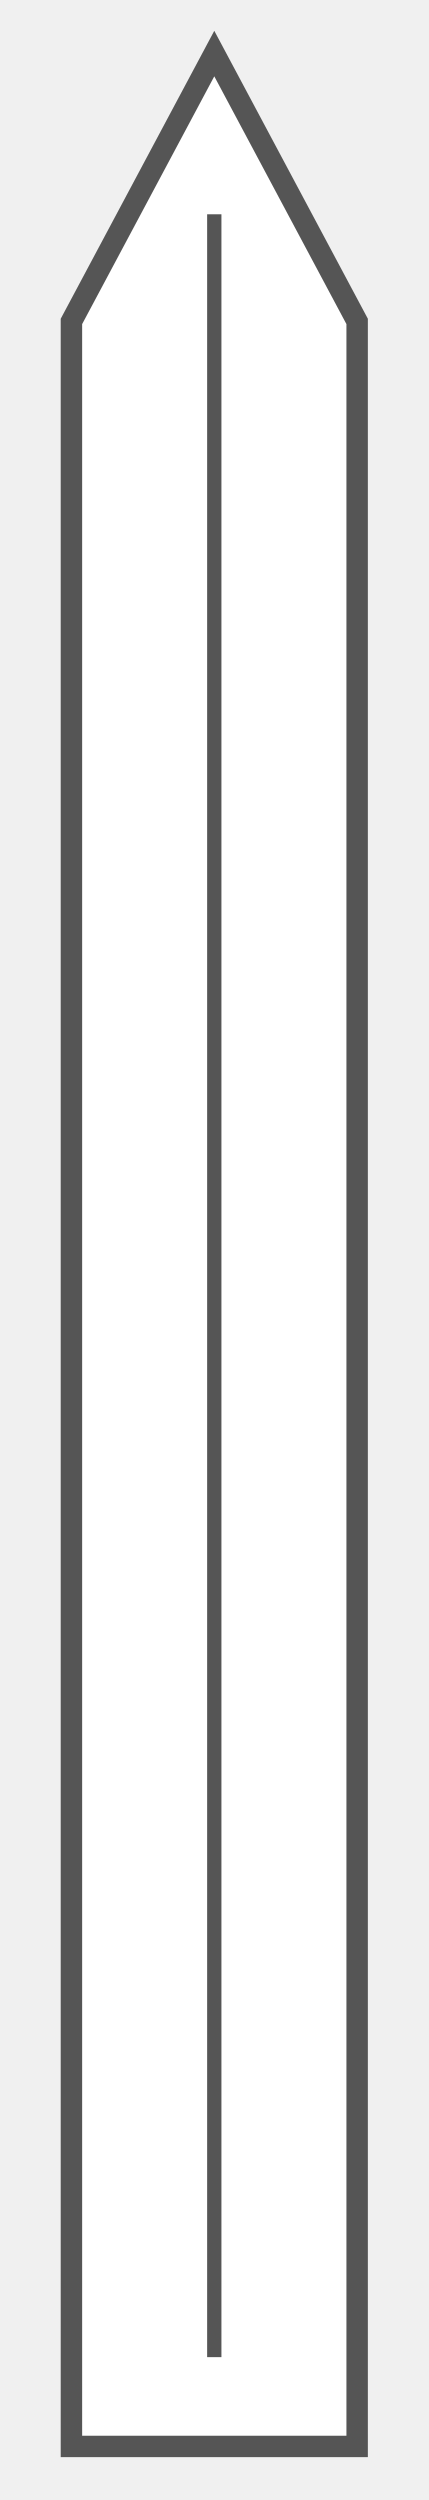
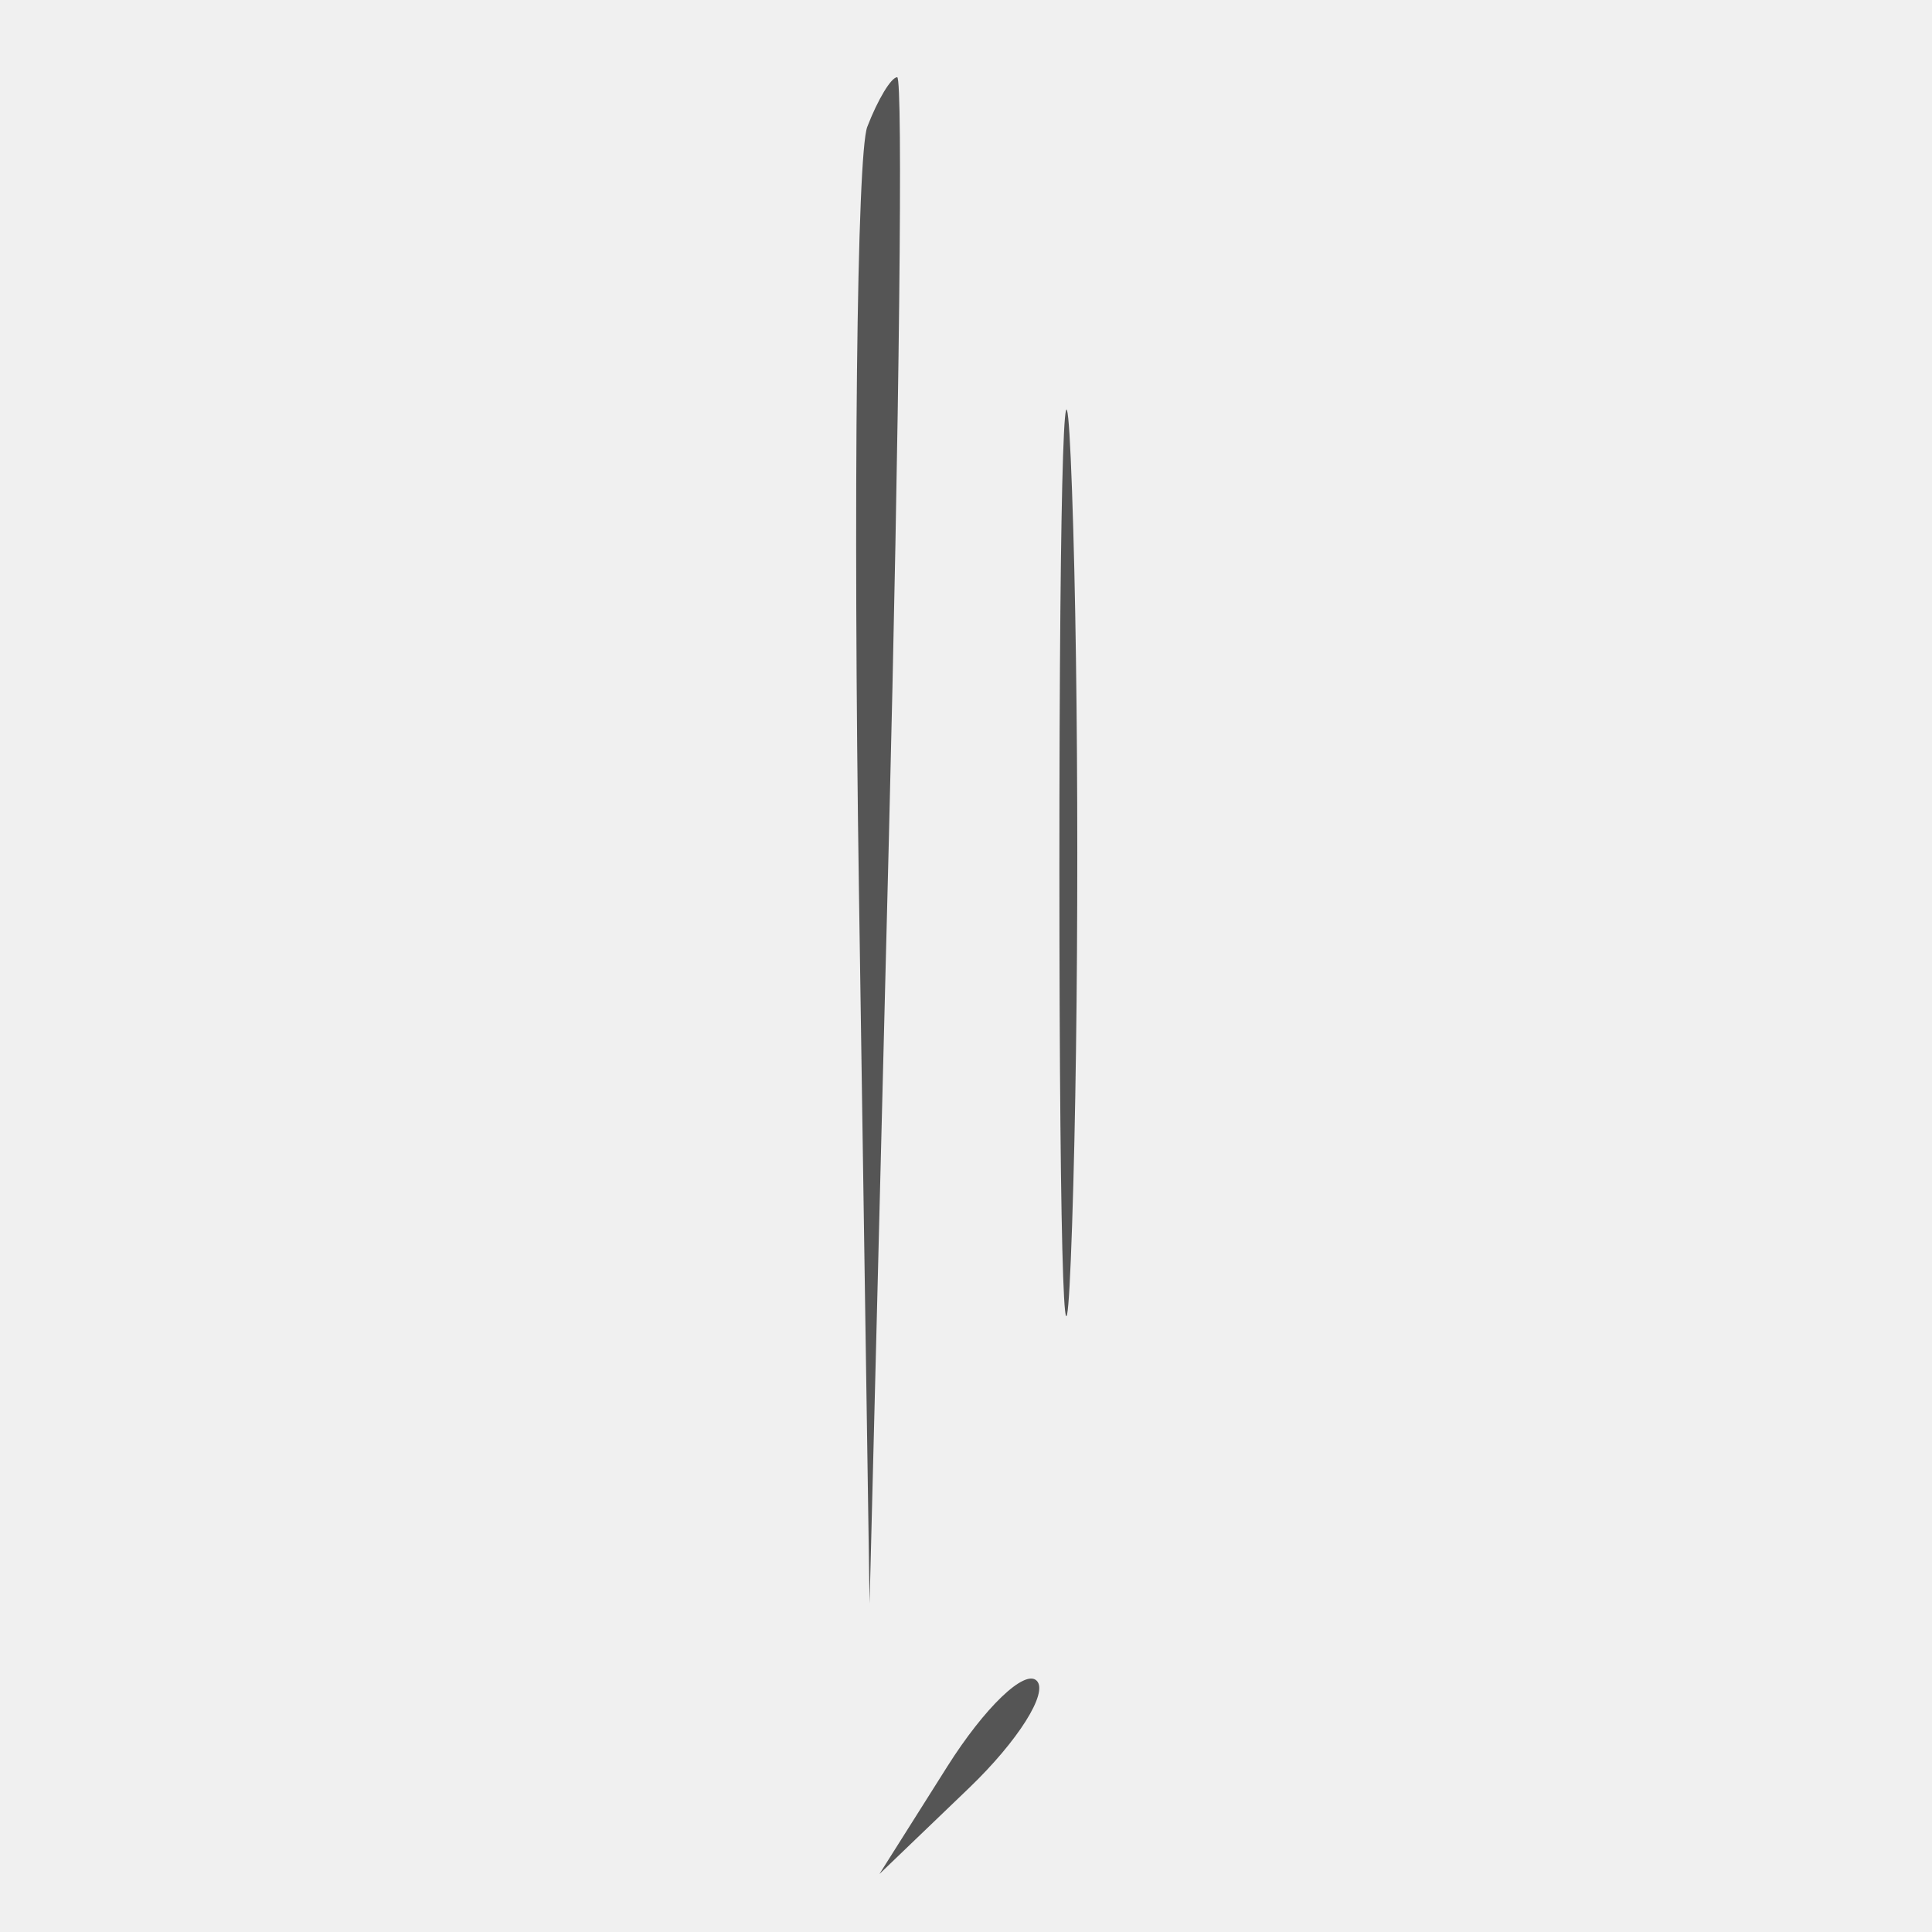
- <svg xmlns="http://www.w3.org/2000/svg" viewBox="0 0 24 140" fill="none">
-   <path d="M4 18 L12 3 L20 18 L20 137 L4 137 Z" stroke="#555" stroke-width="1.2" fill="#fff" />
-   <line x1="12" y1="12" x2="12" y2="132" stroke="#555" stroke-width="0.8" />
+ <svg xmlns="http://www.w3.org/2000/svg" width="50" height="50" viewBox="0 0 50 50" version="1.1">
+   <path d="M 22.445 3.282 C 22.175 3.987, 22.077 12.875, 22.229 23.032 L 22.505 41.500 23.003 21.749 C 23.276 10.886, 23.373 1.998, 23.219 1.999 C 23.064 2, 22.716 2.577, 22.445 3.282 M 27.417 22.500 C 27.418 32.950, 27.566 37.089, 27.746 31.698 C 27.926 26.307, 27.925 17.757, 27.744 12.698 C 27.563 7.639, 27.416 12.050, 27.417 22.500 M 24.515 45.719 L 22.759 48.500 25.074 46.278 C 26.347 45.056, 27.137 43.804, 26.830 43.497 C 26.522 43.189, 25.481 44.189, 24.515 45.719" stroke="none" fill="#555555" fill-rule="evenodd" />
</svg>
